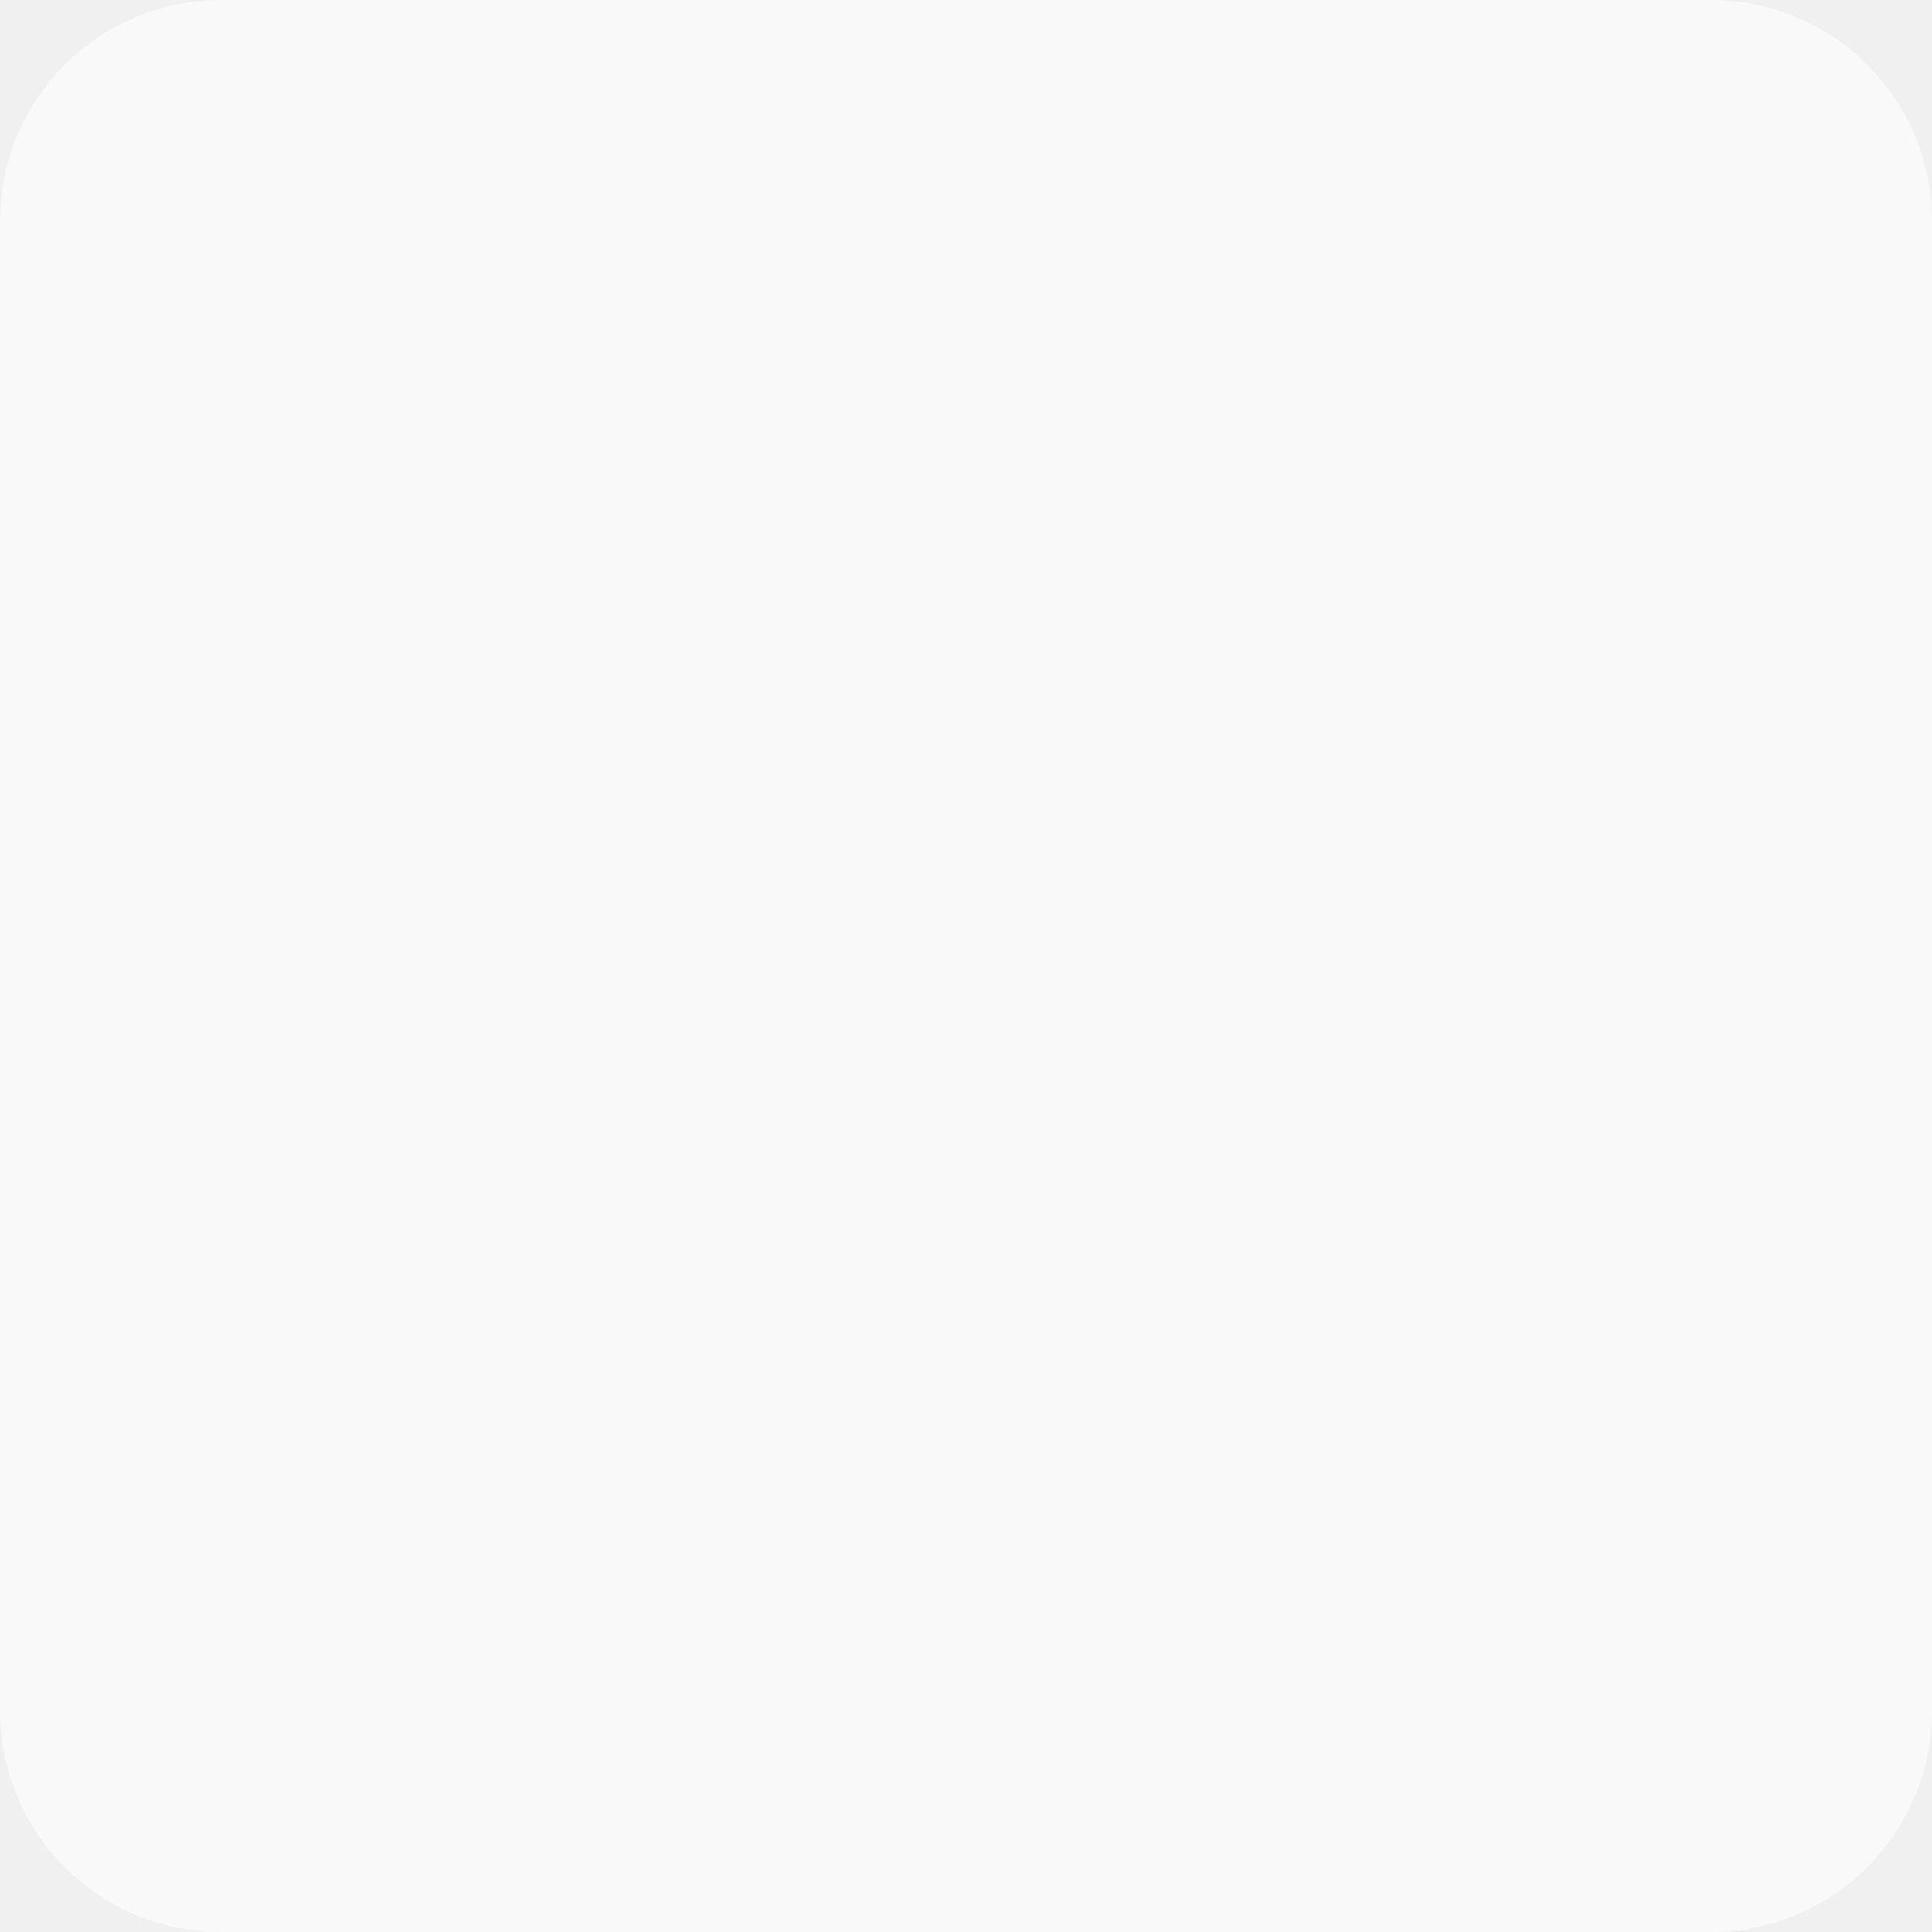
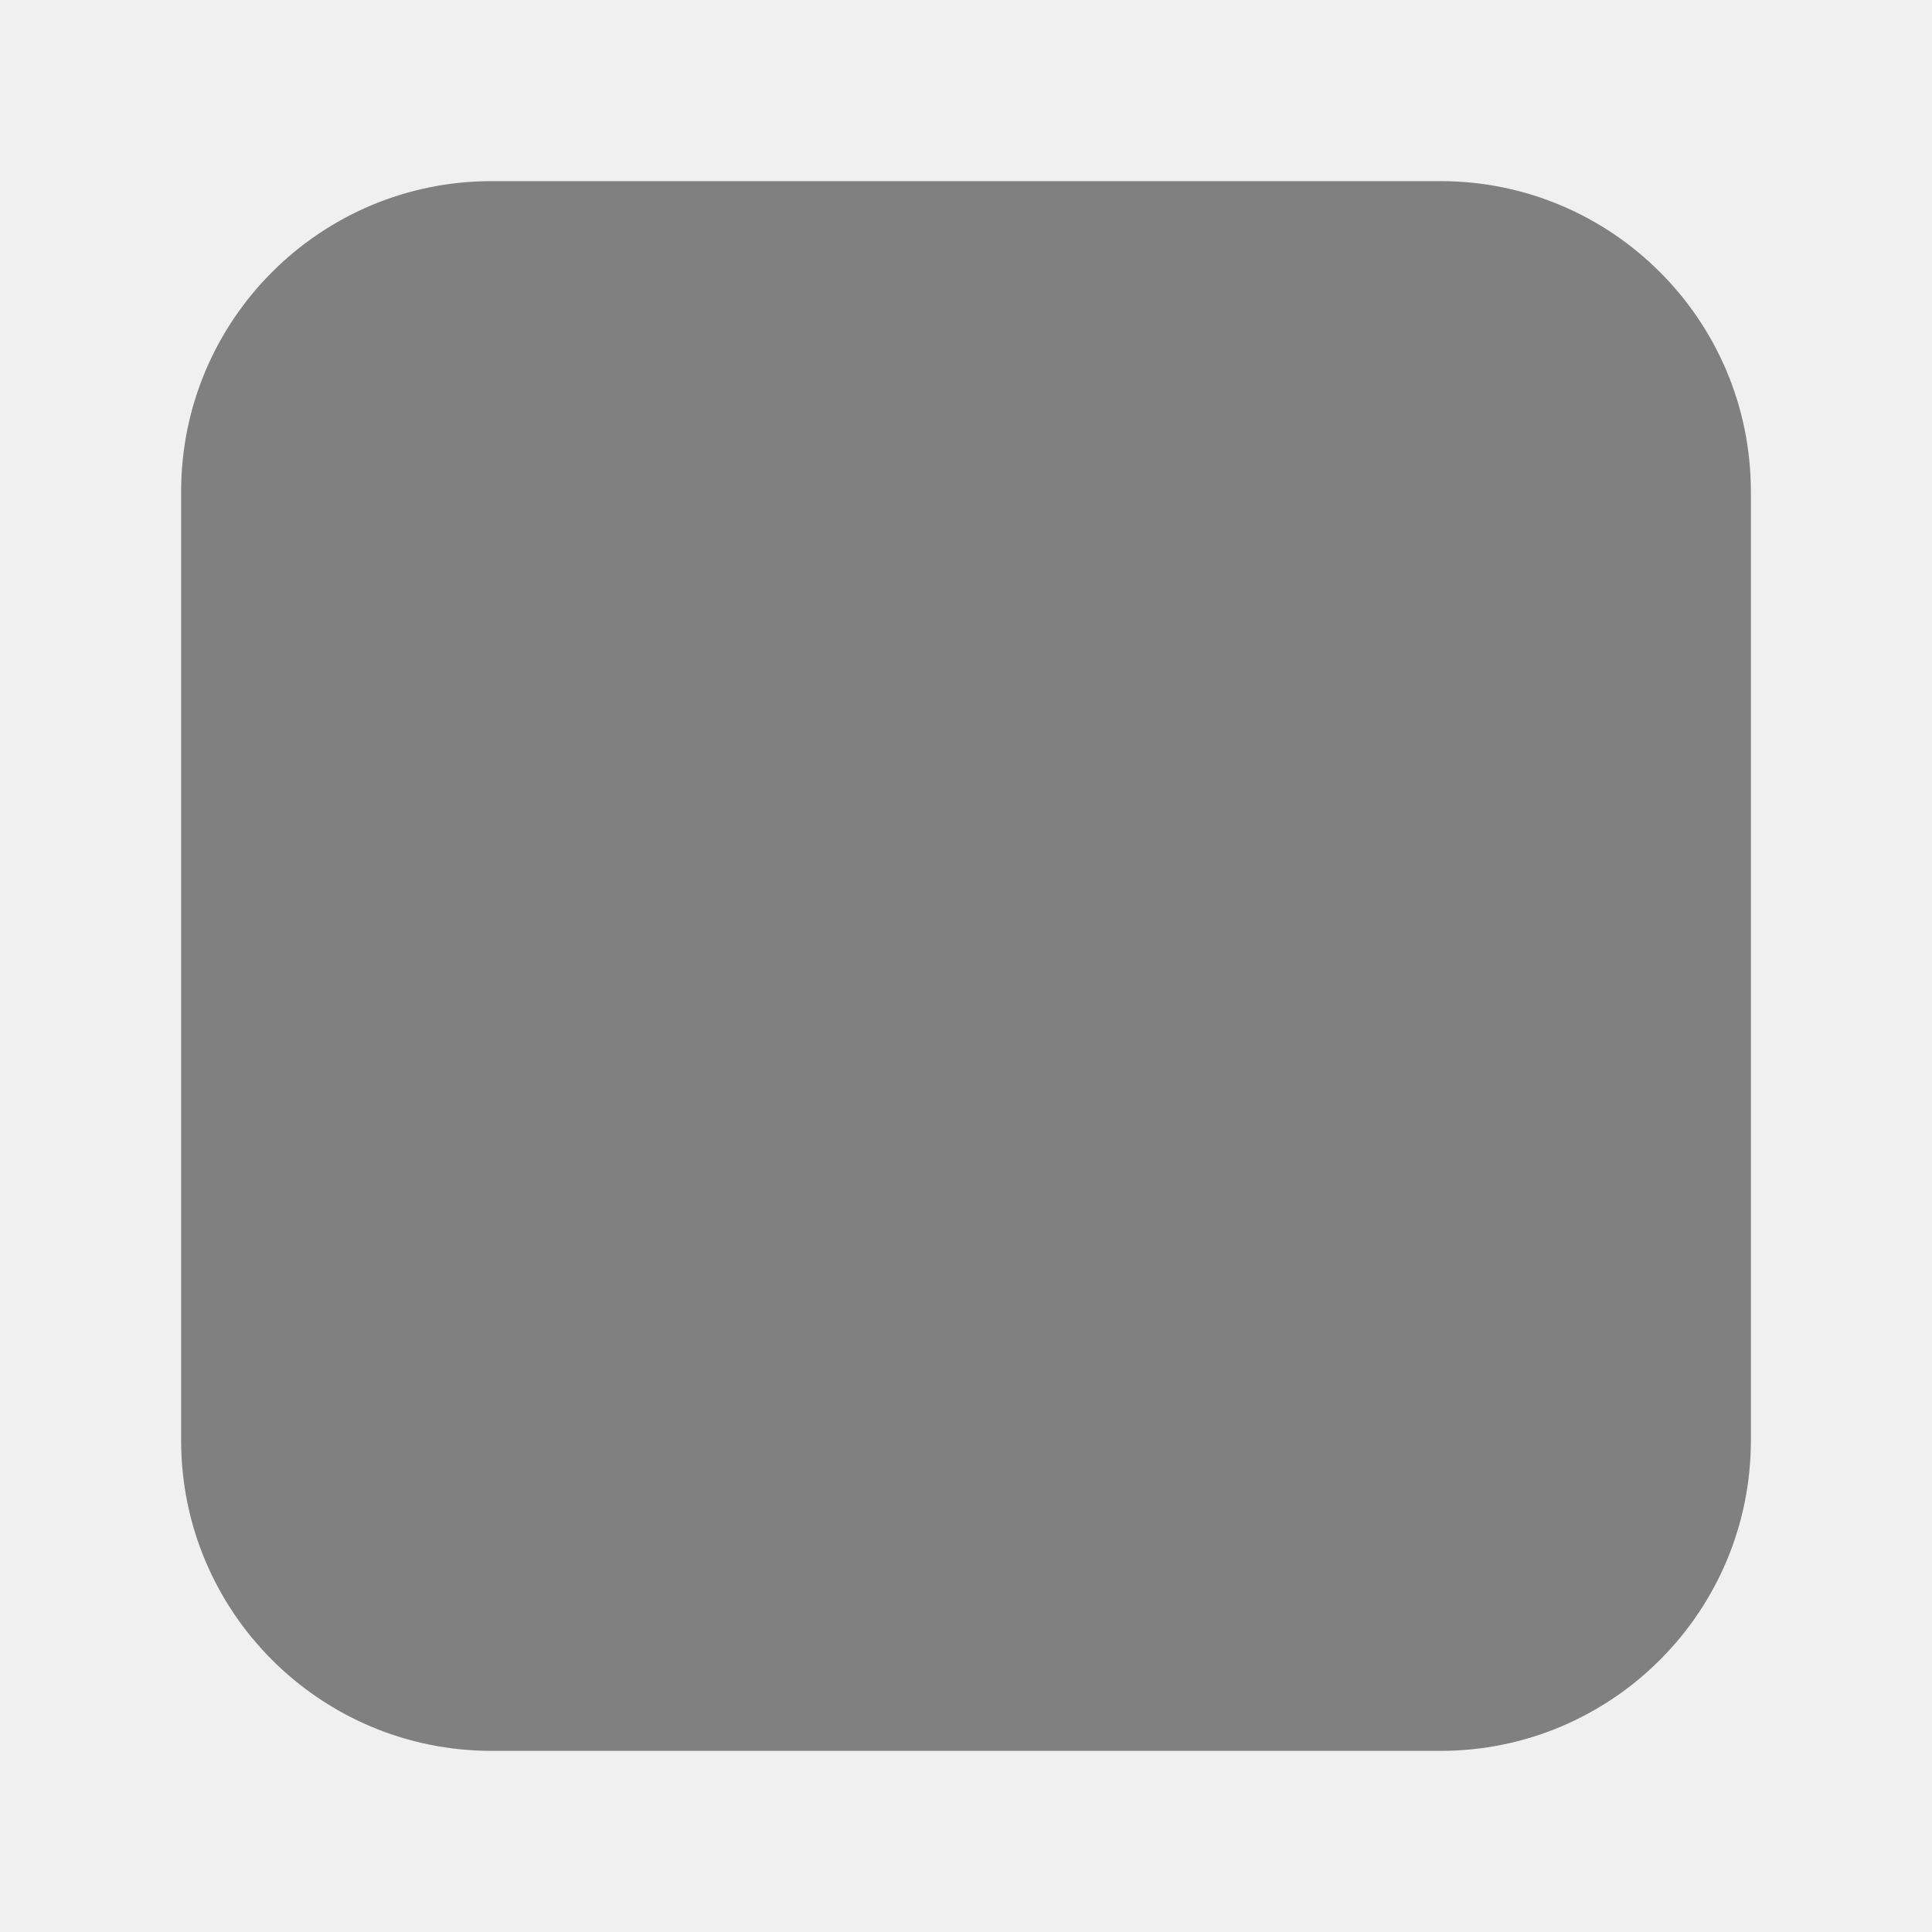
- <svg xmlns="http://www.w3.org/2000/svg" width="24" height="24" viewBox="0 0 24 24" version="1.1" id="svg4">
+ <svg xmlns="http://www.w3.org/2000/svg" id="svg4" version="1.1" viewBox="0 0 32 32" height="32" width="32">
  <defs id="defs8" />
-   <rect style="opacity:0.6;fill:#ffffff;fill-opacity:1;fill-rule:evenodd;stroke:none;stroke-width:1.606;stroke-linejoin:round;stroke-miterlimit:4;stroke-dasharray:none;stroke-opacity:1;paint-order:stroke fill markers" id="rect817" width="24" height="24" x="0" y="0" rx="2.746" ry="2.746" />
+   <rect ry="5.143" rx="5.143" y="3" x="3" height="26" width="26" id="rect817" style="opacity:1;fill:#808080;fill-opacity:1;fill-rule:evenodd;stroke:none;stroke-width:1.739;stroke-linejoin:round;stroke-miterlimit:4;stroke-dasharray:none;stroke-opacity:1;paint-order:stroke fill markers" />
</svg>
